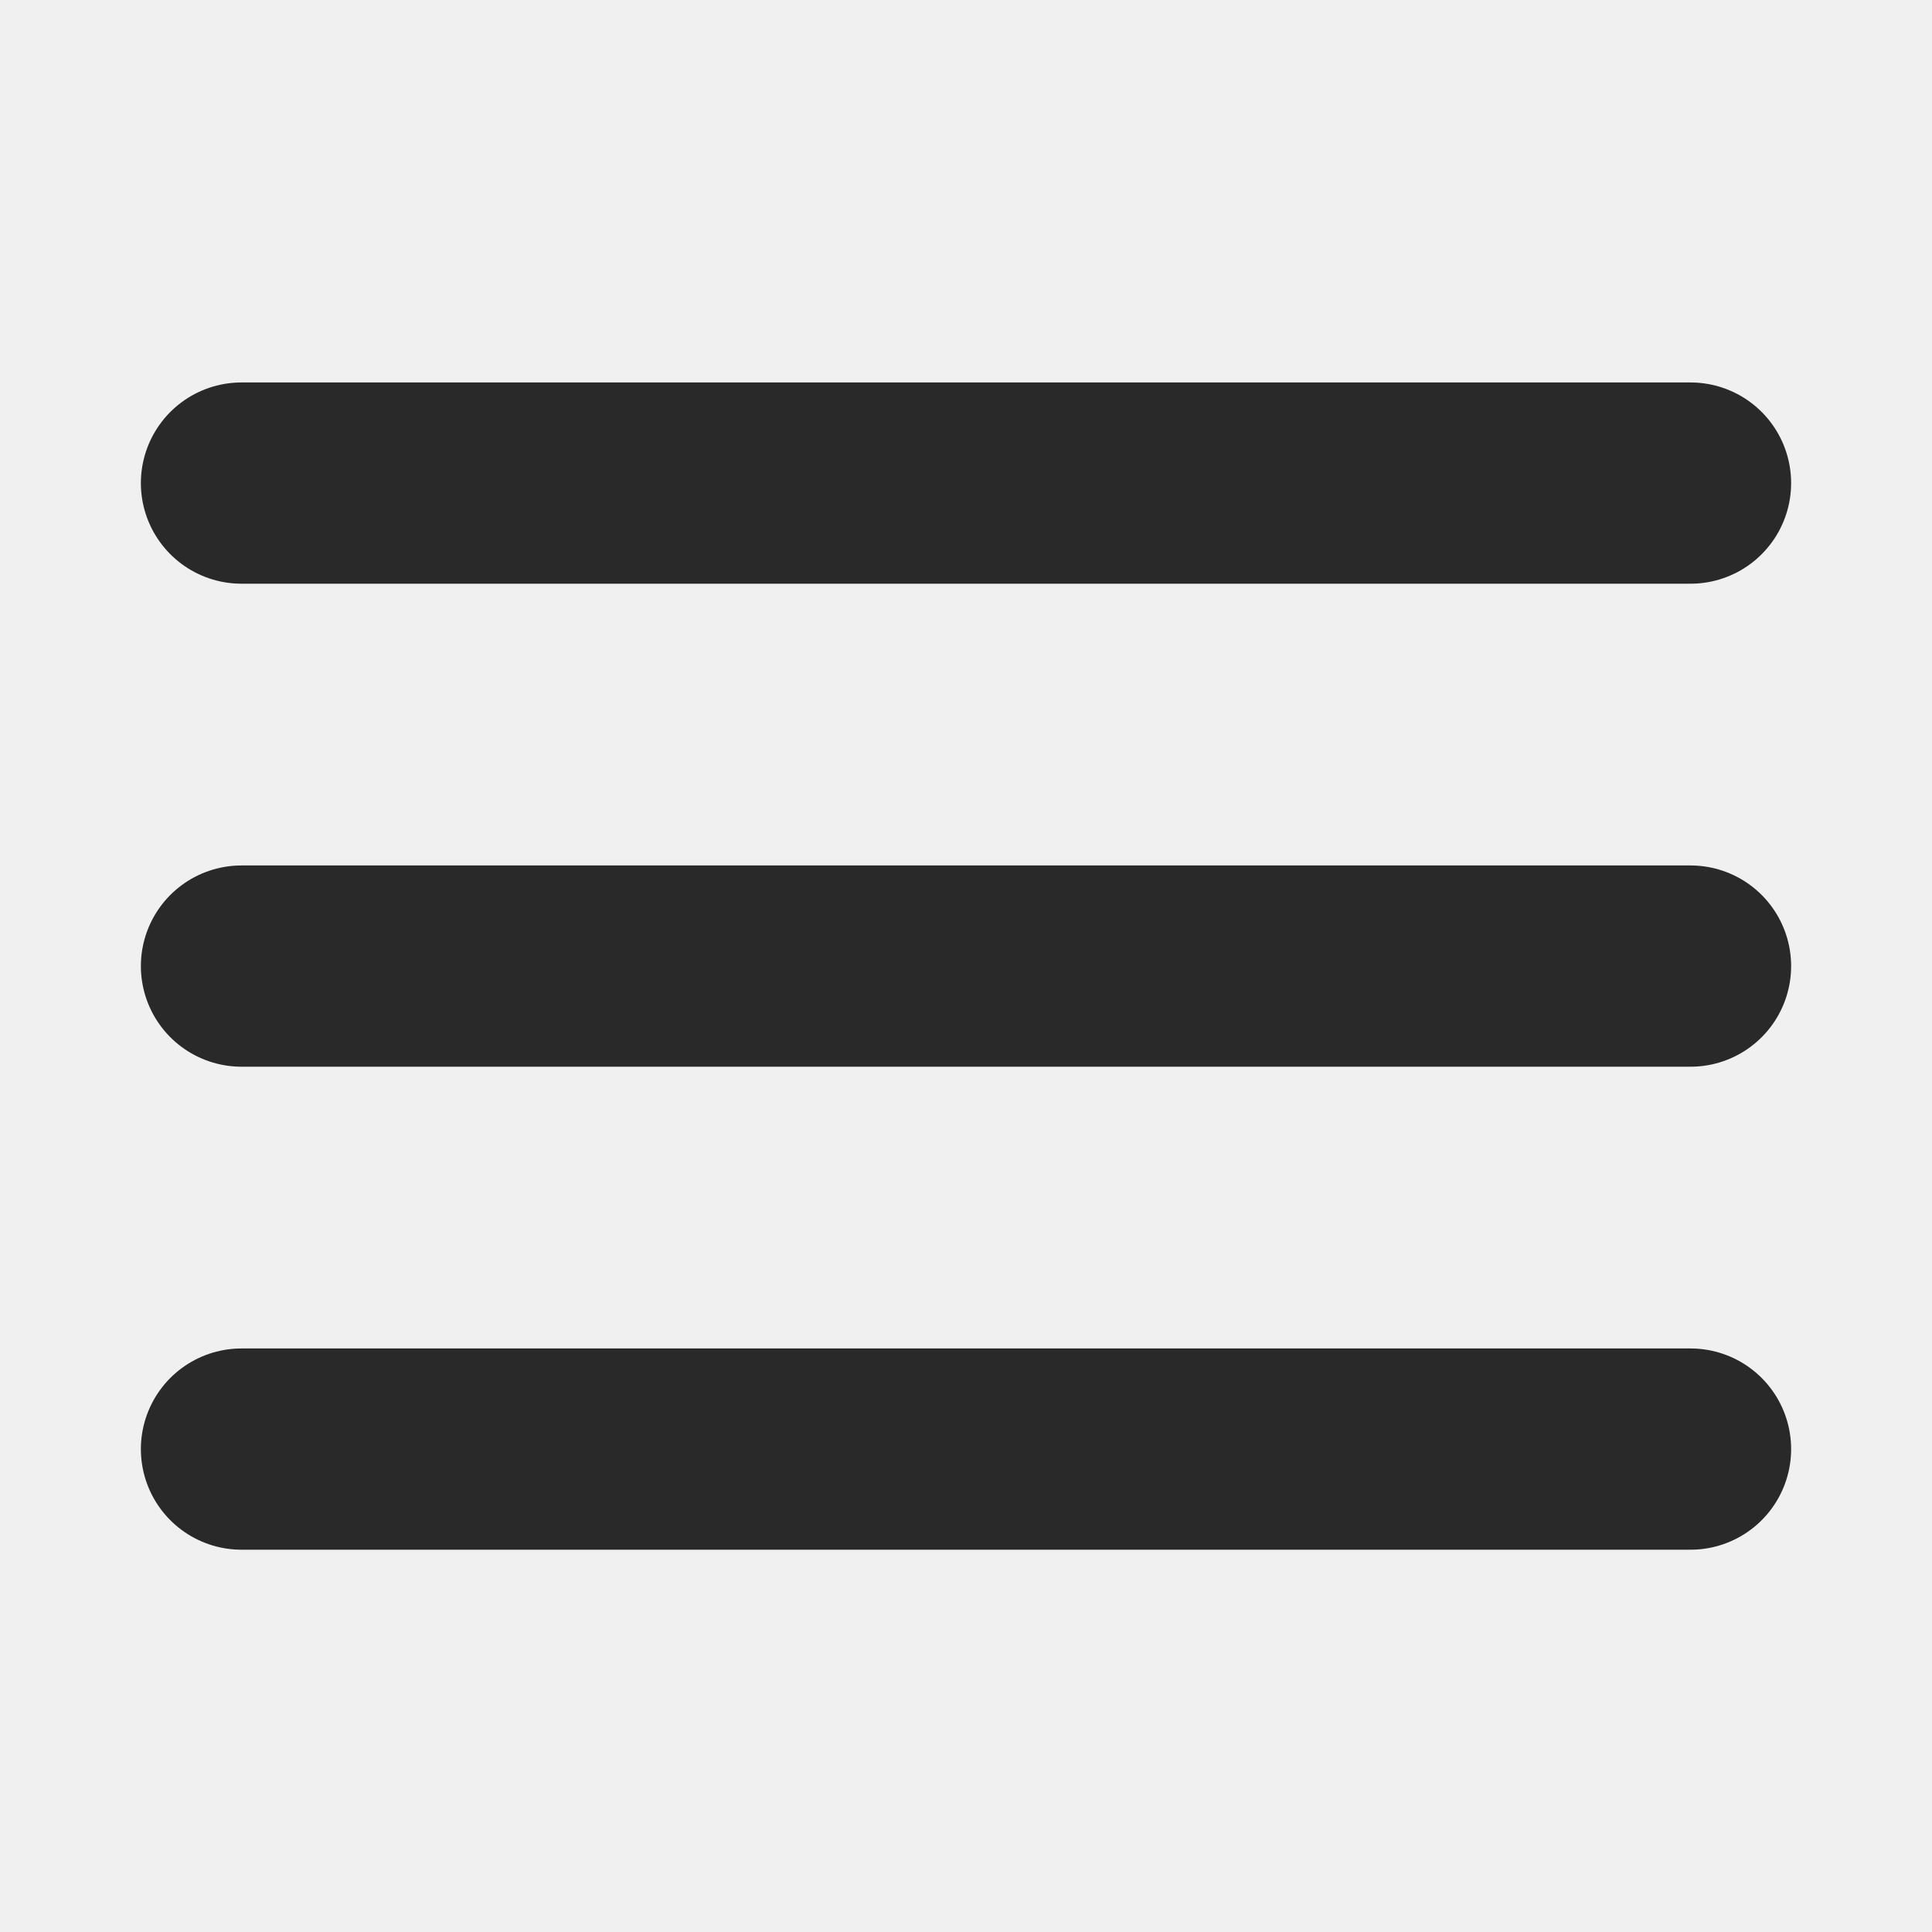
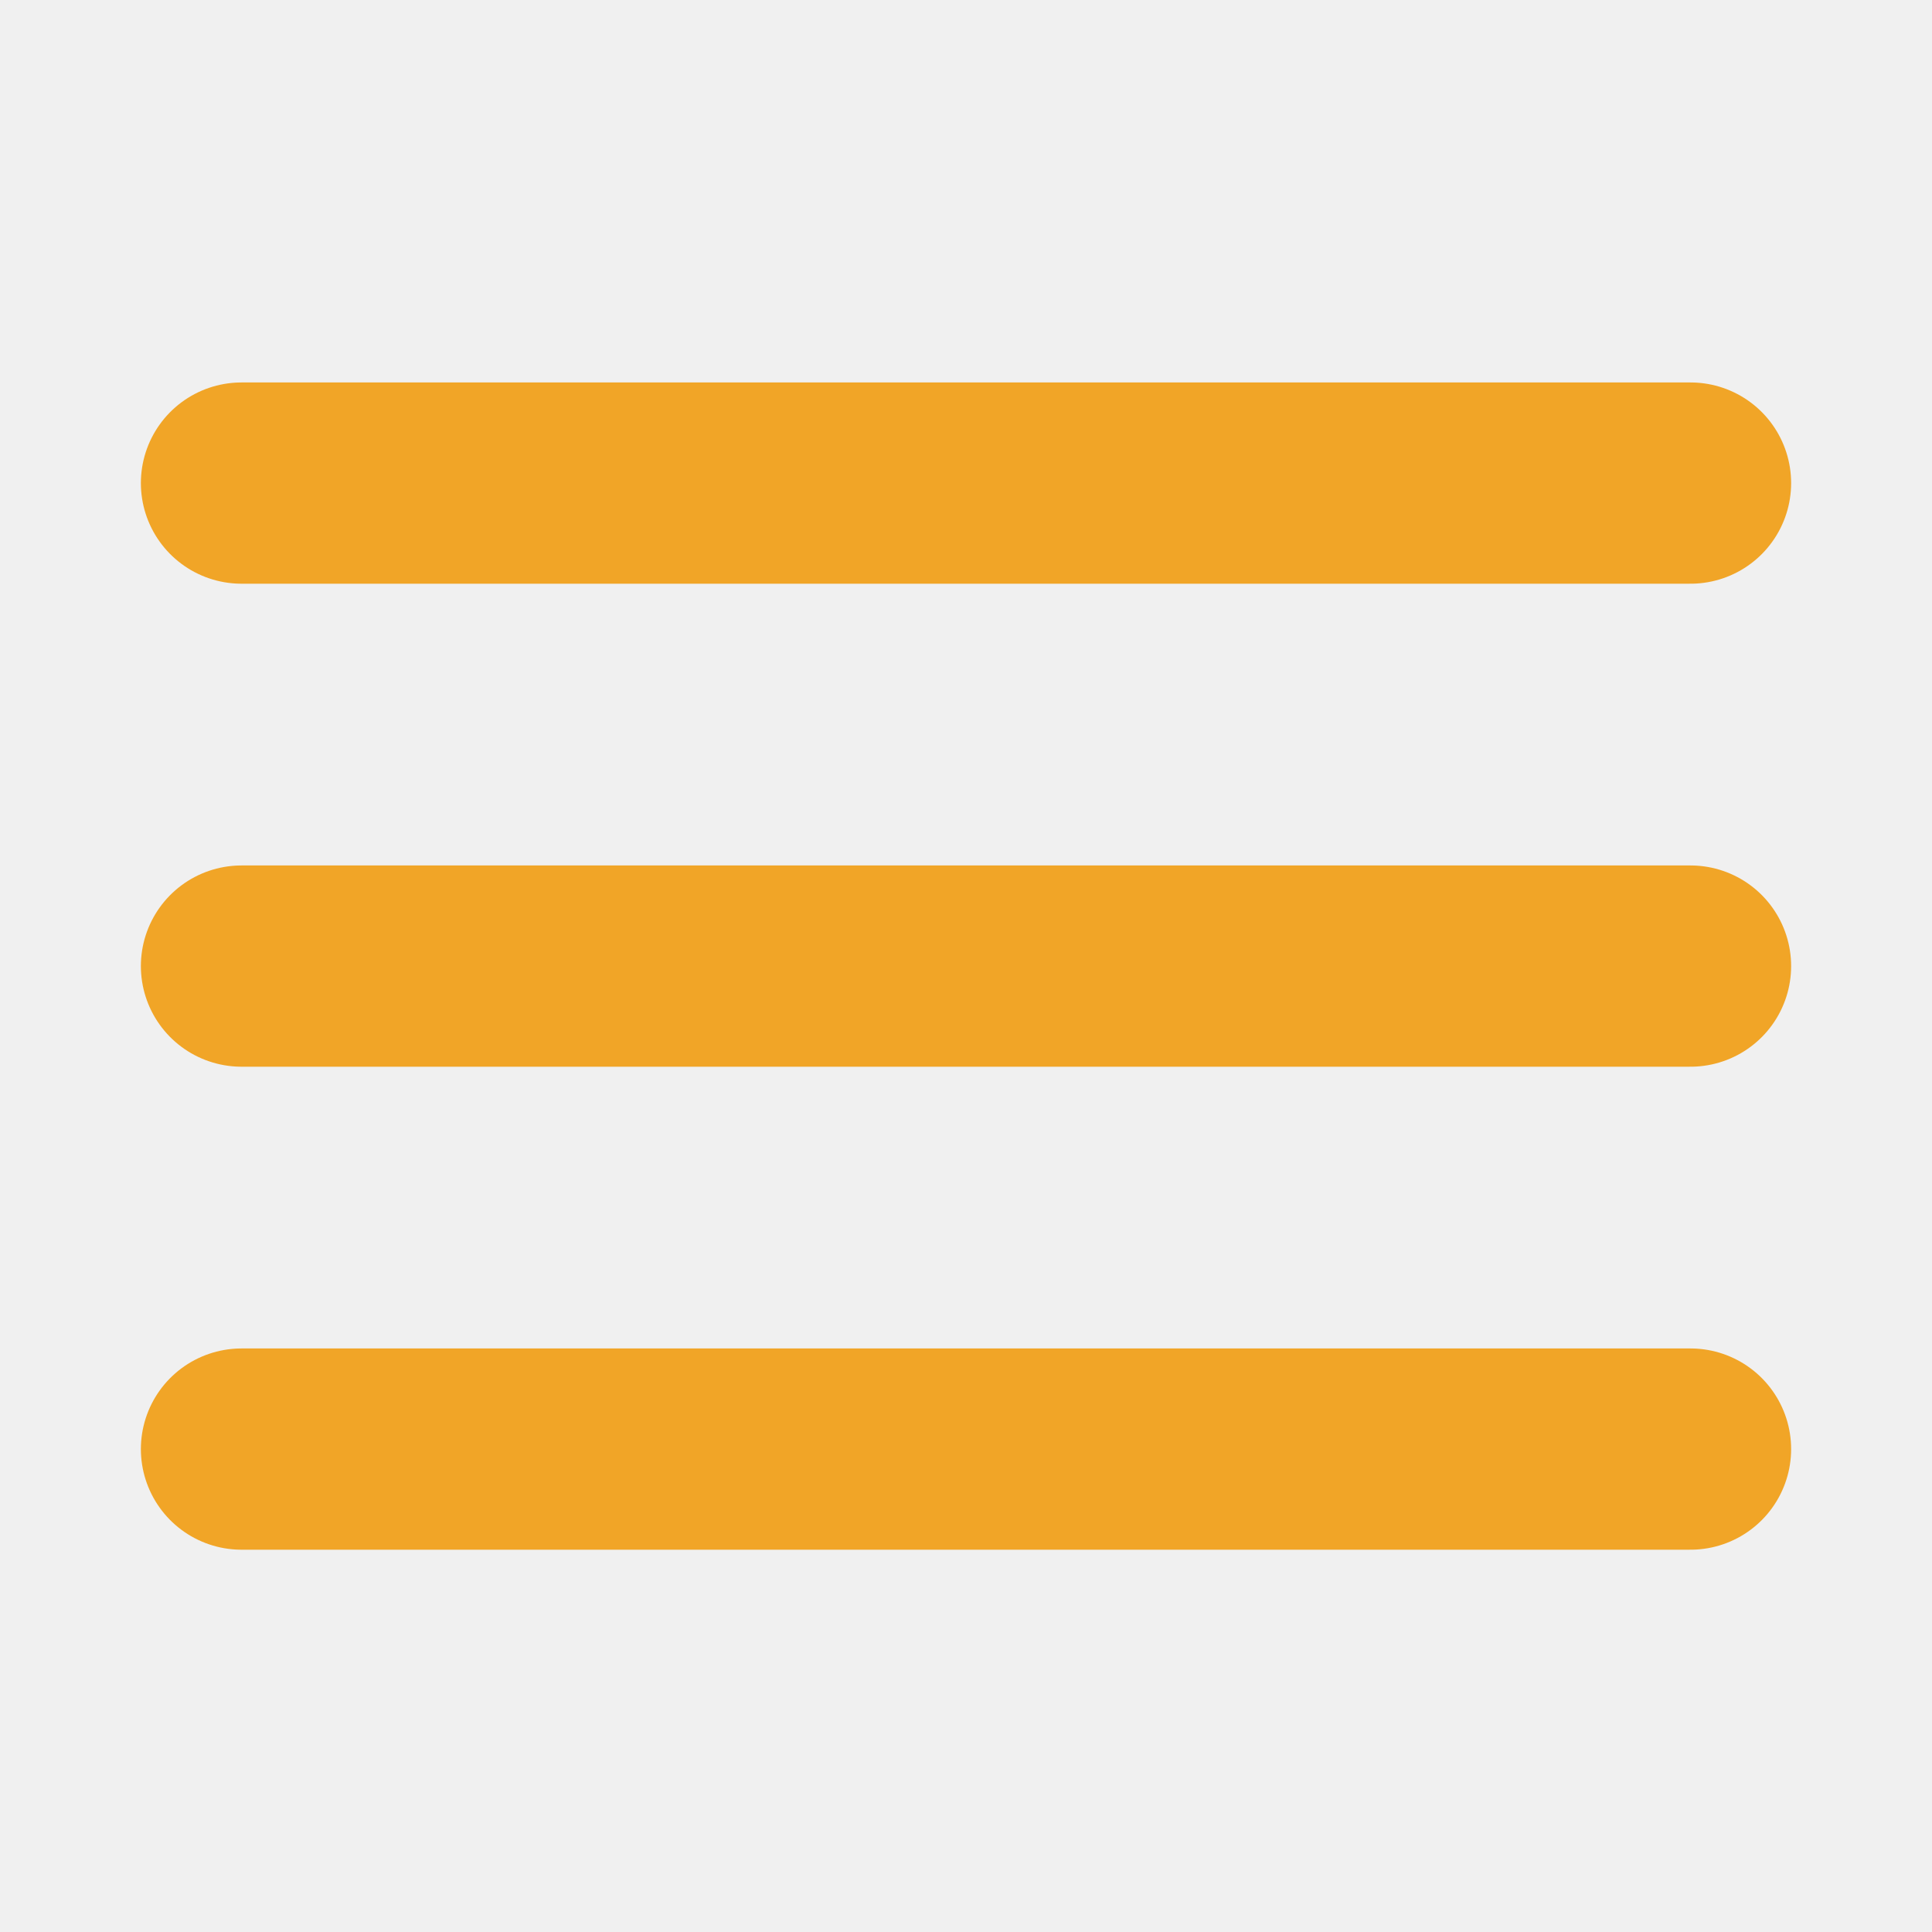
<svg xmlns="http://www.w3.org/2000/svg" width="800px" height="800px" viewBox="0 0 24 24" fill="none">
  <g clip-path="url(#clip0_429_11066)">
-     <path d="M3 6.001H21M3 12.001H21M3 18.001H21" stroke="#292929" stroke-width="2.5" stroke-linecap="round" stroke-linejoin="round" />
+     <path d="M3 6.001H21M3 12.001H21M3 18.001H21" stroke="#f1a527" stroke-width="2.5" stroke-linecap="round" stroke-linejoin="round" />
  </g>
  <defs>
    <clipPath id="clip0_429_11066">
      <rect width="24" height="24" fill="white" transform="translate(0 0.000915527)" />
    </clipPath>
  </defs>
</svg>
